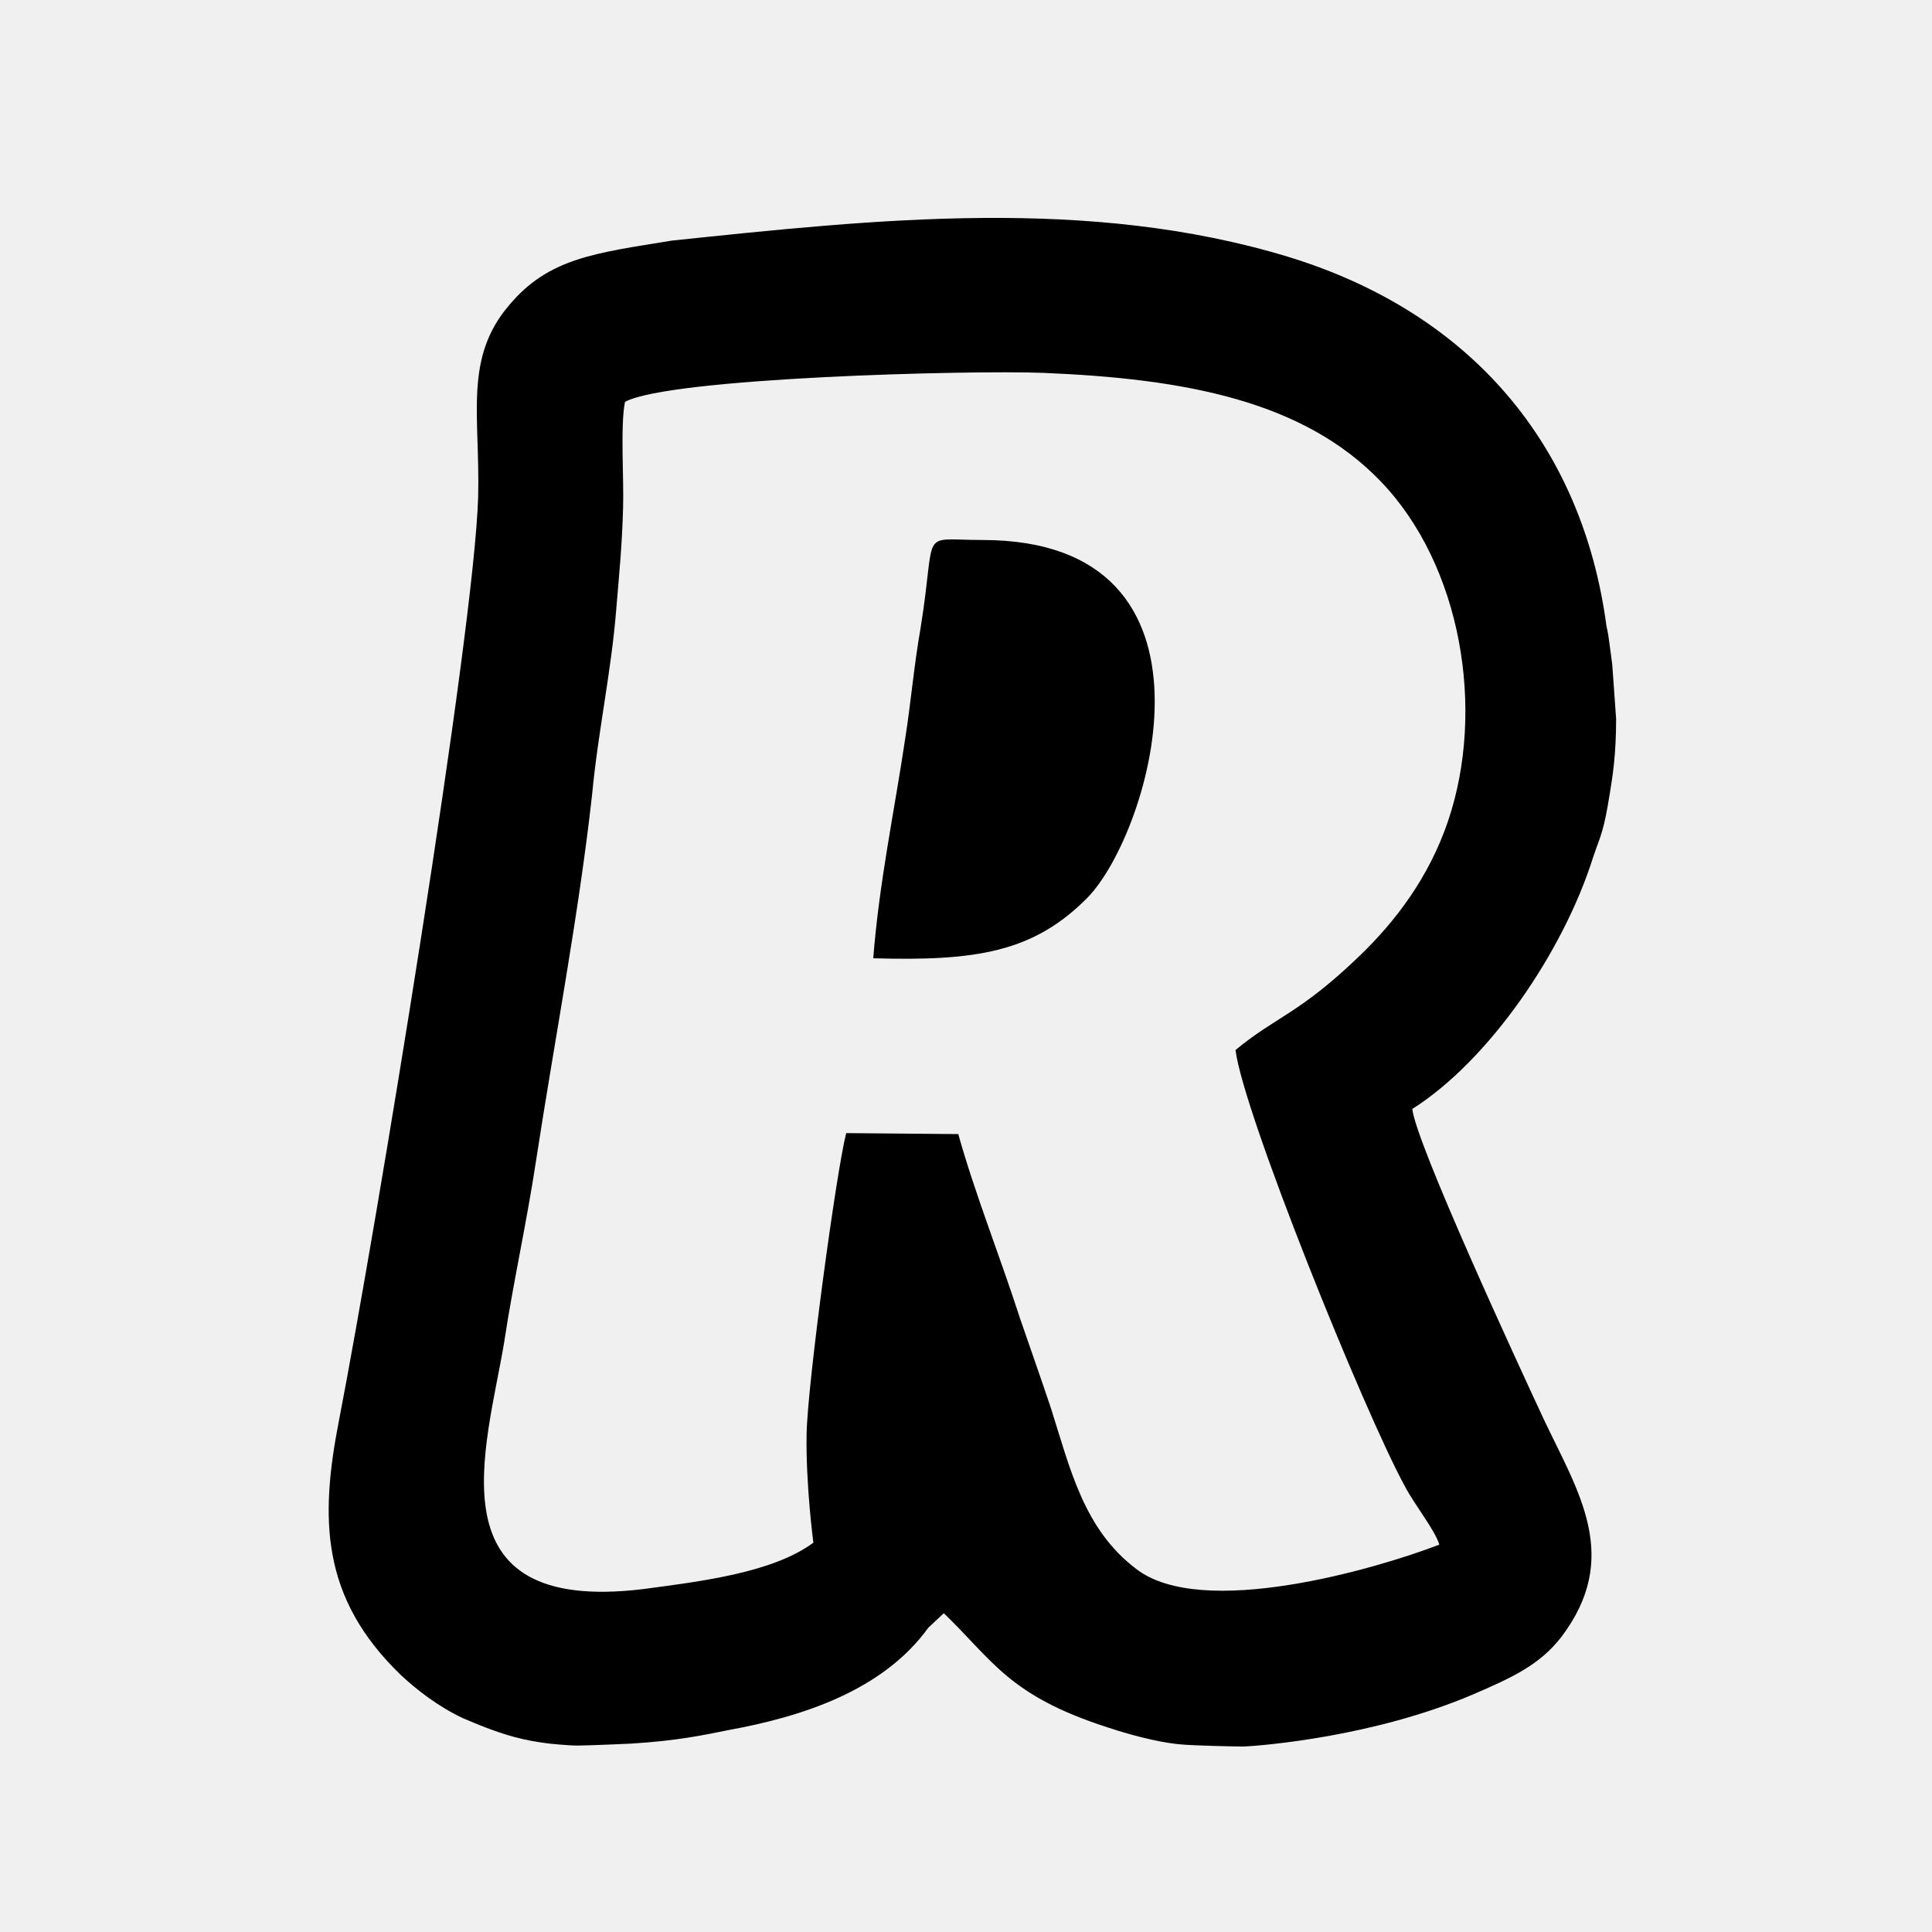
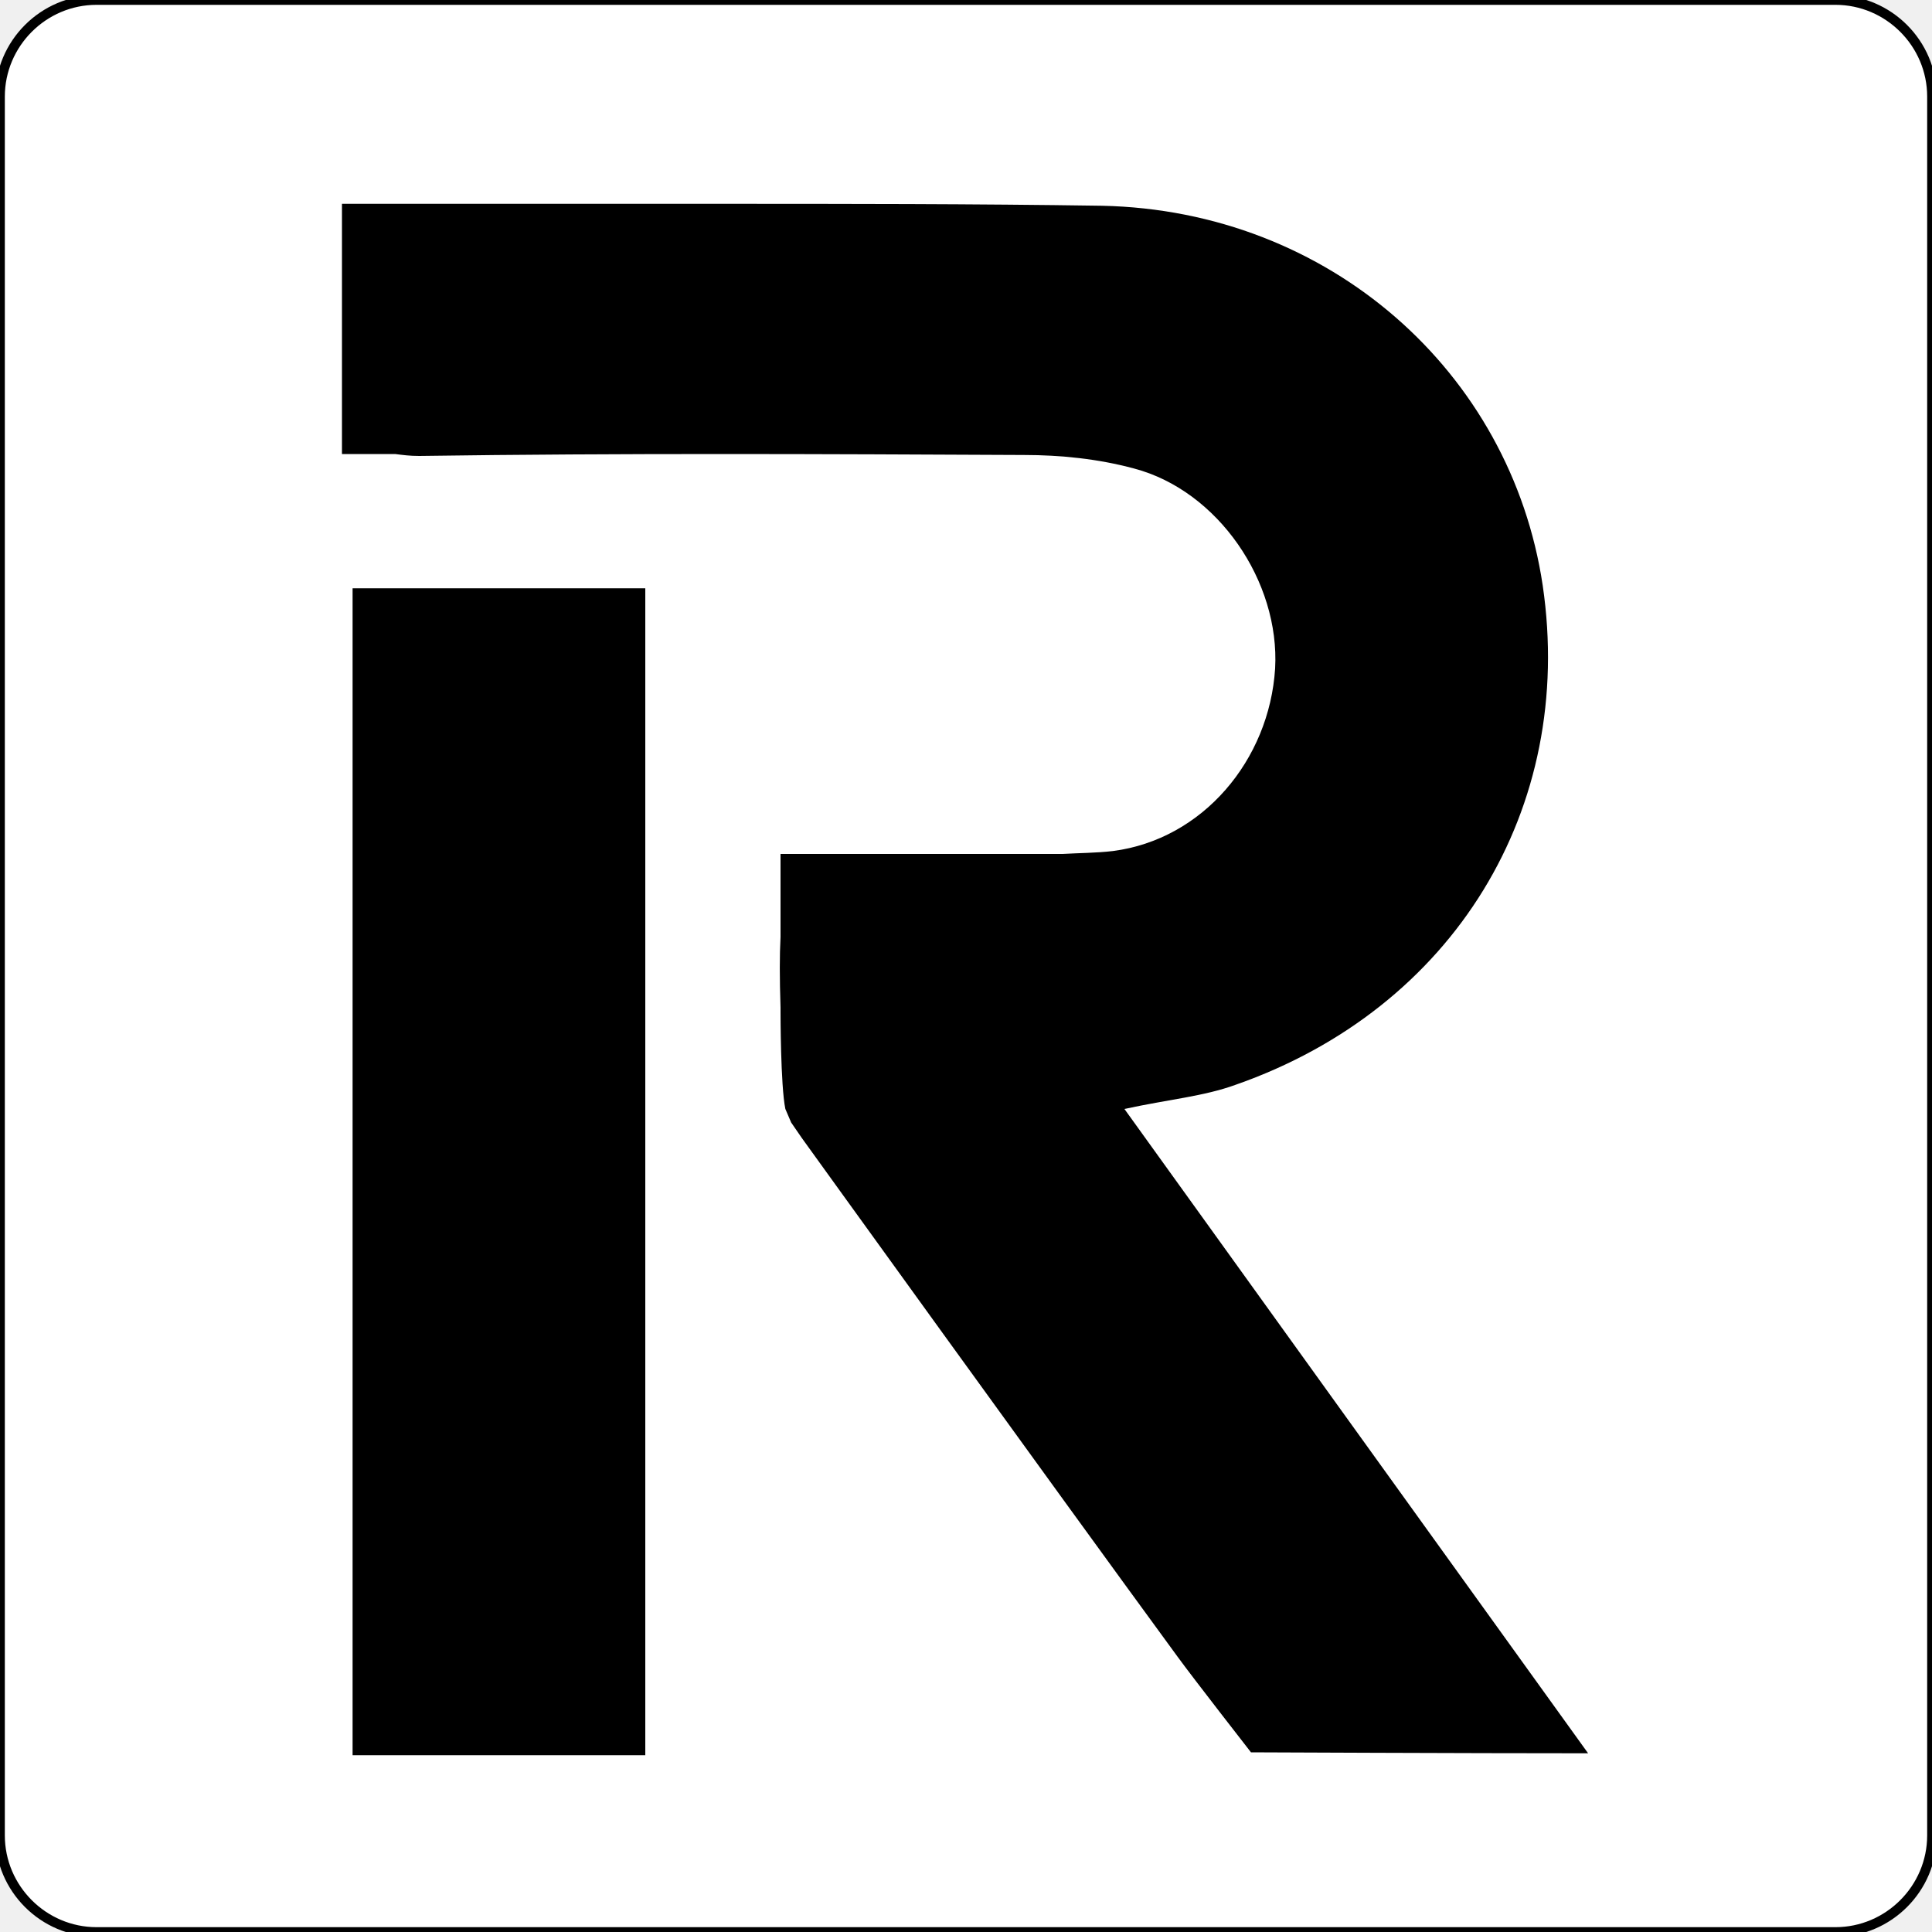
<svg xmlns="http://www.w3.org/2000/svg" version="1.1" id="Calque_1" x="0px" y="0px" viewBox="0 0 20 20" style="enable-background:new 0 0 20 20;" xml:space="preserve">
  <style type="text/css">
- 	.st0{fill-rule:evenodd;clip-rule:evenodd;}
- 	.st1{clip-path:url(#SVGID_2_);}
- 	.st2{fill-rule:evenodd;clip-rule:evenodd;fill:#2F9B46;}
- 	.st3{fill-rule:evenodd;clip-rule:evenodd;fill:#60B54D;}
- 	.st4{fill-rule:evenodd;clip-rule:evenodd;fill:#89CC53;}
- 	.st5{fill-rule:evenodd;clip-rule:evenodd;fill:#3CB8AD;}
- 	.st6{fill-rule:evenodd;clip-rule:evenodd;fill:#3394D7;}
- 	.st7{fill:none;stroke:#3394D7;stroke-width:0.216;stroke-miterlimit:22.926;}
- 	.st8{fill-rule:evenodd;clip-rule:evenodd;fill:#2772BC;}
- 	.st9{fill-rule:evenodd;clip-rule:evenodd;fill:#1B5B83;}
- 	.st10{fill-rule:evenodd;clip-rule:evenodd;fill:#993233;}
- 	.st11{fill-rule:evenodd;clip-rule:evenodd;fill:#E13030;}
- 	.st12{fill-rule:evenodd;clip-rule:evenodd;fill:#F28824;}
- 	.st13{fill-rule:evenodd;clip-rule:evenodd;fill:#F5C836;}
- 	.st14{fill-rule:evenodd;clip-rule:evenodd;fill:#238647;}
- 	.st15{fill-rule:evenodd;clip-rule:evenodd;fill:#FFFFFF;}
- 	.st16{fill-rule:evenodd;clip-rule:evenodd;fill:#E1000E;}
- 	.st17{fill-rule:evenodd;clip-rule:evenodd;fill:#009B89;}
- 	.st18{fill-rule:evenodd;clip-rule:evenodd;fill:#F9B800;}
- 	.st19{fill-rule:evenodd;clip-rule:evenodd;fill:#004D4D;}
- 	.st20{fill-rule:evenodd;clip-rule:evenodd;fill:#FF422E;}
- 	.st21{fill-rule:evenodd;clip-rule:evenodd;fill:#FF6500;}
- 	.st22{clip-path:url(#SVGID_4_);}
- 	.st23{fill-rule:evenodd;clip-rule:evenodd;fill:#FFFEFE;}
- 	.st24{fill:#FF6500;}
- 	.st25{fill:#071A57;}
- 	.st26{fill-rule:evenodd;clip-rule:evenodd;fill:#003C5D;}
- 	.st27{fill-rule:evenodd;clip-rule:evenodd;fill:#2D8F37;}
- 	.st28{fill-rule:evenodd;clip-rule:evenodd;fill:#000FAA;}
- 	.st29{clip-path:url(#SVGID_6_);}
- 	.st30{clip-path:url(#SVGID_8_);fill-rule:evenodd;clip-rule:evenodd;fill:#F76401;}
- 	.st31{clip-path:url(#SVGID_10_);}
- 	.st32{clip-path:url(#SVGID_12_);fill:url(#SVGID_13_);}
- 	.st33{clip-path:url(#SVGID_10_);fill-rule:evenodd;clip-rule:evenodd;fill:#F7A8A5;}
- 	.st34{clip-path:url(#SVGID_10_);fill-rule:evenodd;clip-rule:evenodd;fill:#FFFFFF;}
- 	.st35{clip-path:url(#SVGID_15_);fill:url(#SVGID_16_);}
- 	.st36{clip-path:url(#SVGID_18_);fill:url(#SVGID_19_);}
- 	.st37{clip-path:url(#SVGID_10_);fill-rule:evenodd;clip-rule:evenodd;fill:#283C93;}
- 	.st38{clip-path:url(#SVGID_10_);fill-rule:evenodd;clip-rule:evenodd;fill:#EE412C;}
- 	.st39{clip-path:url(#SVGID_21_);fill:url(#SVGID_22_);}
- 	.st40{clip-path:url(#SVGID_10_);fill-rule:evenodd;clip-rule:evenodd;fill:#CC3829;}
- 	.st41{clip-path:url(#SVGID_10_);fill-rule:evenodd;clip-rule:evenodd;fill:#F48E97;}
- 	.st42{clip-path:url(#SVGID_24_);fill:url(#SVGID_25_);}
- 	.st43{clip-path:url(#SVGID_10_);fill-rule:evenodd;clip-rule:evenodd;fill:#EE4633;}
- 	.st44{clip-path:url(#SVGID_10_);fill-rule:evenodd;clip-rule:evenodd;fill:#FDDC0D;}
- 	.st45{clip-path:url(#SVGID_27_);fill:url(#SVGID_28_);}
- 	.st46{clip-path:url(#SVGID_30_);fill:url(#SVGID_31_);}
- 	.st47{clip-path:url(#SVGID_33_);fill:url(#SVGID_34_);}
- 	.st48{clip-path:url(#SVGID_36_);fill:url(#SVGID_37_);}
- 	.st49{fill-rule:evenodd;clip-rule:evenodd;fill:#562772;}
- 	.st50{clip-path:url(#SVGID_39_);}
- 	.st51{clip-path:url(#SVGID_41_);fill:url(#SVGID_42_);}
- 	.st52{clip-path:url(#SVGID_39_);fill-rule:evenodd;clip-rule:evenodd;fill:#F7A8A5;}
- 	.st53{clip-path:url(#SVGID_39_);fill-rule:evenodd;clip-rule:evenodd;fill:#FFFFFF;}
- 	.st54{clip-path:url(#SVGID_44_);fill:url(#SVGID_45_);}
- 	.st55{clip-path:url(#SVGID_47_);fill:url(#SVGID_48_);}
- 	.st56{clip-path:url(#SVGID_39_);fill-rule:evenodd;clip-rule:evenodd;fill:#283C93;}
- 	.st57{clip-path:url(#SVGID_39_);fill-rule:evenodd;clip-rule:evenodd;fill:#EE412C;}
- 	.st58{clip-path:url(#SVGID_50_);fill:url(#SVGID_51_);}
- 	.st59{clip-path:url(#SVGID_39_);fill-rule:evenodd;clip-rule:evenodd;fill:#CC3829;}
- 	.st60{clip-path:url(#SVGID_39_);fill-rule:evenodd;clip-rule:evenodd;fill:#F48E97;}
- 	.st61{clip-path:url(#SVGID_53_);fill:url(#SVGID_54_);}
- 	.st62{clip-path:url(#SVGID_39_);fill-rule:evenodd;clip-rule:evenodd;fill:#EE4633;}
- 	.st63{clip-path:url(#SVGID_39_);fill-rule:evenodd;clip-rule:evenodd;fill:#FDDC0D;}
- 	.st64{clip-path:url(#SVGID_56_);fill:url(#SVGID_57_);}
- 	.st65{clip-path:url(#SVGID_59_);fill:url(#SVGID_60_);}
- 	.st66{clip-path:url(#SVGID_62_);fill:url(#SVGID_63_);}
- 	.st67{clip-path:url(#SVGID_65_);fill:url(#SVGID_66_);}
- 	.st68{fill:#00937B;}
- 	.st69{fill-rule:evenodd;clip-rule:evenodd;fill:#00937B;}
- 	.st70{fill:#FFFFFF;}
- 	.st71{fill:#89CC53;}
- 	.st72{fill:#3CB8AD;}
- 	.st73{fill:#3394D7;}
- 	.st74{fill:none;}
- 	.st75{fill:#2772BC;}
- 	.st76{fill:#1B5B83;}
- 	.st77{fill:#993233;}
- 	.st78{fill:#E13030;}
- 	.st79{fill:#F28824;}
- 	.st80{fill:#F5C836;}
- 	.st81{fill:#2F9B46;}
- 	.st82{fill:#60B54D;}
+ 	.st0{fill-rule:evenodd;clip-rule:evenodd;fill:#FFFFFF;stroke:#000000;stroke-width:0.1;stroke-miterlimit:10;}
+ 	.st1{fill-rule:evenodd;clip-rule:evenodd;}
+ 	.st2{fill:#FFFFFF;}
</style>
+   <path class="st0" d="M20,1v18c0,0.55-0.45,1-1,1H1c-0.55,0-1-0.45-1-1V1c0-0.55,0.45-1,1-1h18C19.55,0,20,0.45,20,1z" />
  <g>
-     <path class="st0" d="M4.15,17.34c0.16,0.15,0.39,0.33,0.65,0.45c0.44,0.19,0.65,0.23,0.89,0.26c0,0,0.19,0.02,0.29,0.02   c0.11,0,0.55-0.02,0.55-0.02c0.49-0.03,0.76-0.09,1.01-0.14c0.77-0.14,1.6-0.41,2.07-1.06l0.16-0.15c0.51,0.49,0.67,0.85,1.69,1.18   c0.33,0.11,0.62,0.17,0.79,0.18c0.12,0.01,0.51,0.02,0.63,0.02c0.19-0.01,1.34-0.1,2.37-0.54c0.42-0.18,0.69-0.31,0.91-0.59   c0.63-0.83,0.18-1.5-0.18-2.26c-0.27-0.58-1.32-2.85-1.36-3.21c0.79-0.5,1.56-1.62,1.87-2.6c0.08-0.24,0.11-0.25,0.18-0.7   c0.02-0.13,0.06-0.35,0.06-0.74c0-0.01-0.04-0.55-0.04-0.56c-0.05-0.38-0.04-0.3-0.06-0.4c-0.25-1.87-1.4-3.24-3.29-3.82   c-2.07-0.63-4.27-0.39-6.38-0.17c-0.8,0.13-1.28,0.18-1.69,0.67c-0.47,0.55-0.3,1.14-0.32,1.98C4.91,6.55,3.9,12.68,3.51,14.7   C3.31,15.72,3.32,16.54,4.15,17.34 M9.04,9.92c1.06,0.03,1.66-0.06,2.22-0.63c0.66-0.68,1.55-3.7-1.09-3.7   c-0.67,0-0.47-0.14-0.64,0.91c-0.07,0.4-0.1,0.77-0.16,1.15C9.26,8.39,9.1,9.14,9.04,9.92z M12.79,10.87   c0.08,0.65,1.33,3.74,1.75,4.51c0.11,0.21,0.31,0.45,0.36,0.61c-0.65,0.25-2.46,0.78-3.14,0.25c-0.54-0.41-0.68-1.03-0.88-1.66   c-0.1-0.3-0.21-0.61-0.32-0.93c-0.21-0.65-0.47-1.3-0.64-1.91l-1.16-0.01c-0.1,0.38-0.4,2.59-0.41,3.11   c-0.01,0.53,0.07,1.13,0.07,1.13C8,16.28,7.26,16.37,6.66,16.45c-2.22,0.27-1.62-1.47-1.44-2.56c0.09-0.6,0.23-1.22,0.33-1.88   c0.19-1.24,0.44-2.53,0.58-3.79C6.19,7.58,6.33,6.94,6.38,6.3c0.03-0.36,0.06-0.66,0.07-1.04c0.01-0.29-0.03-0.86,0.02-1.1   c0.46-0.25,3.57-0.33,4.33-0.3c1.47,0.06,2.69,0.29,3.49,1.12c0.84,0.87,1.09,2.37,0.7,3.52c-0.2,0.59-0.55,1.04-0.9,1.38   C13.45,10.5,13.21,10.52,12.79,10.87z" />
+     <path d="M8.13,11.48c-0.05-0.24-0.05-1-0.05-1c0-0.02,0-0.04,0-0.05c-0.01-0.31-0.01-0.54,0-0.73V8.84H11   c0.17-0.01,0.35-0.01,0.52-0.03c0.93-0.12,1.62-0.94,1.68-1.89c0.05-0.9-0.59-1.84-1.46-2.07c-0.37-0.1-0.76-0.14-1.14-0.14   C8.51,4.7,6.43,4.69,4.34,4.72c-0.1,0-0.17-0.01-0.25-0.02H3.54V2.11h3.87v0c1.33,0,2.67,0,4,0.02c2.35,0.05,4.23,1.72,4.56,3.93   c0.34,2.31-0.92,4.38-3.18,5.17c-0.33,0.12-0.69,0.15-1.15,0.25c1.61,2.24,3.16,4.39,4.8,6.67c-1.23,0-3.49-0.01-3.49-0.01   s-0.6-0.77-0.76-0.99c-1.31-1.79-3.89-5.37-3.89-5.37l-0.11-0.16L8.13,11.48z" />
+     <rect x="3.65" y="6.09" width="3.03" height="12.08" />
  </g>
</svg>
